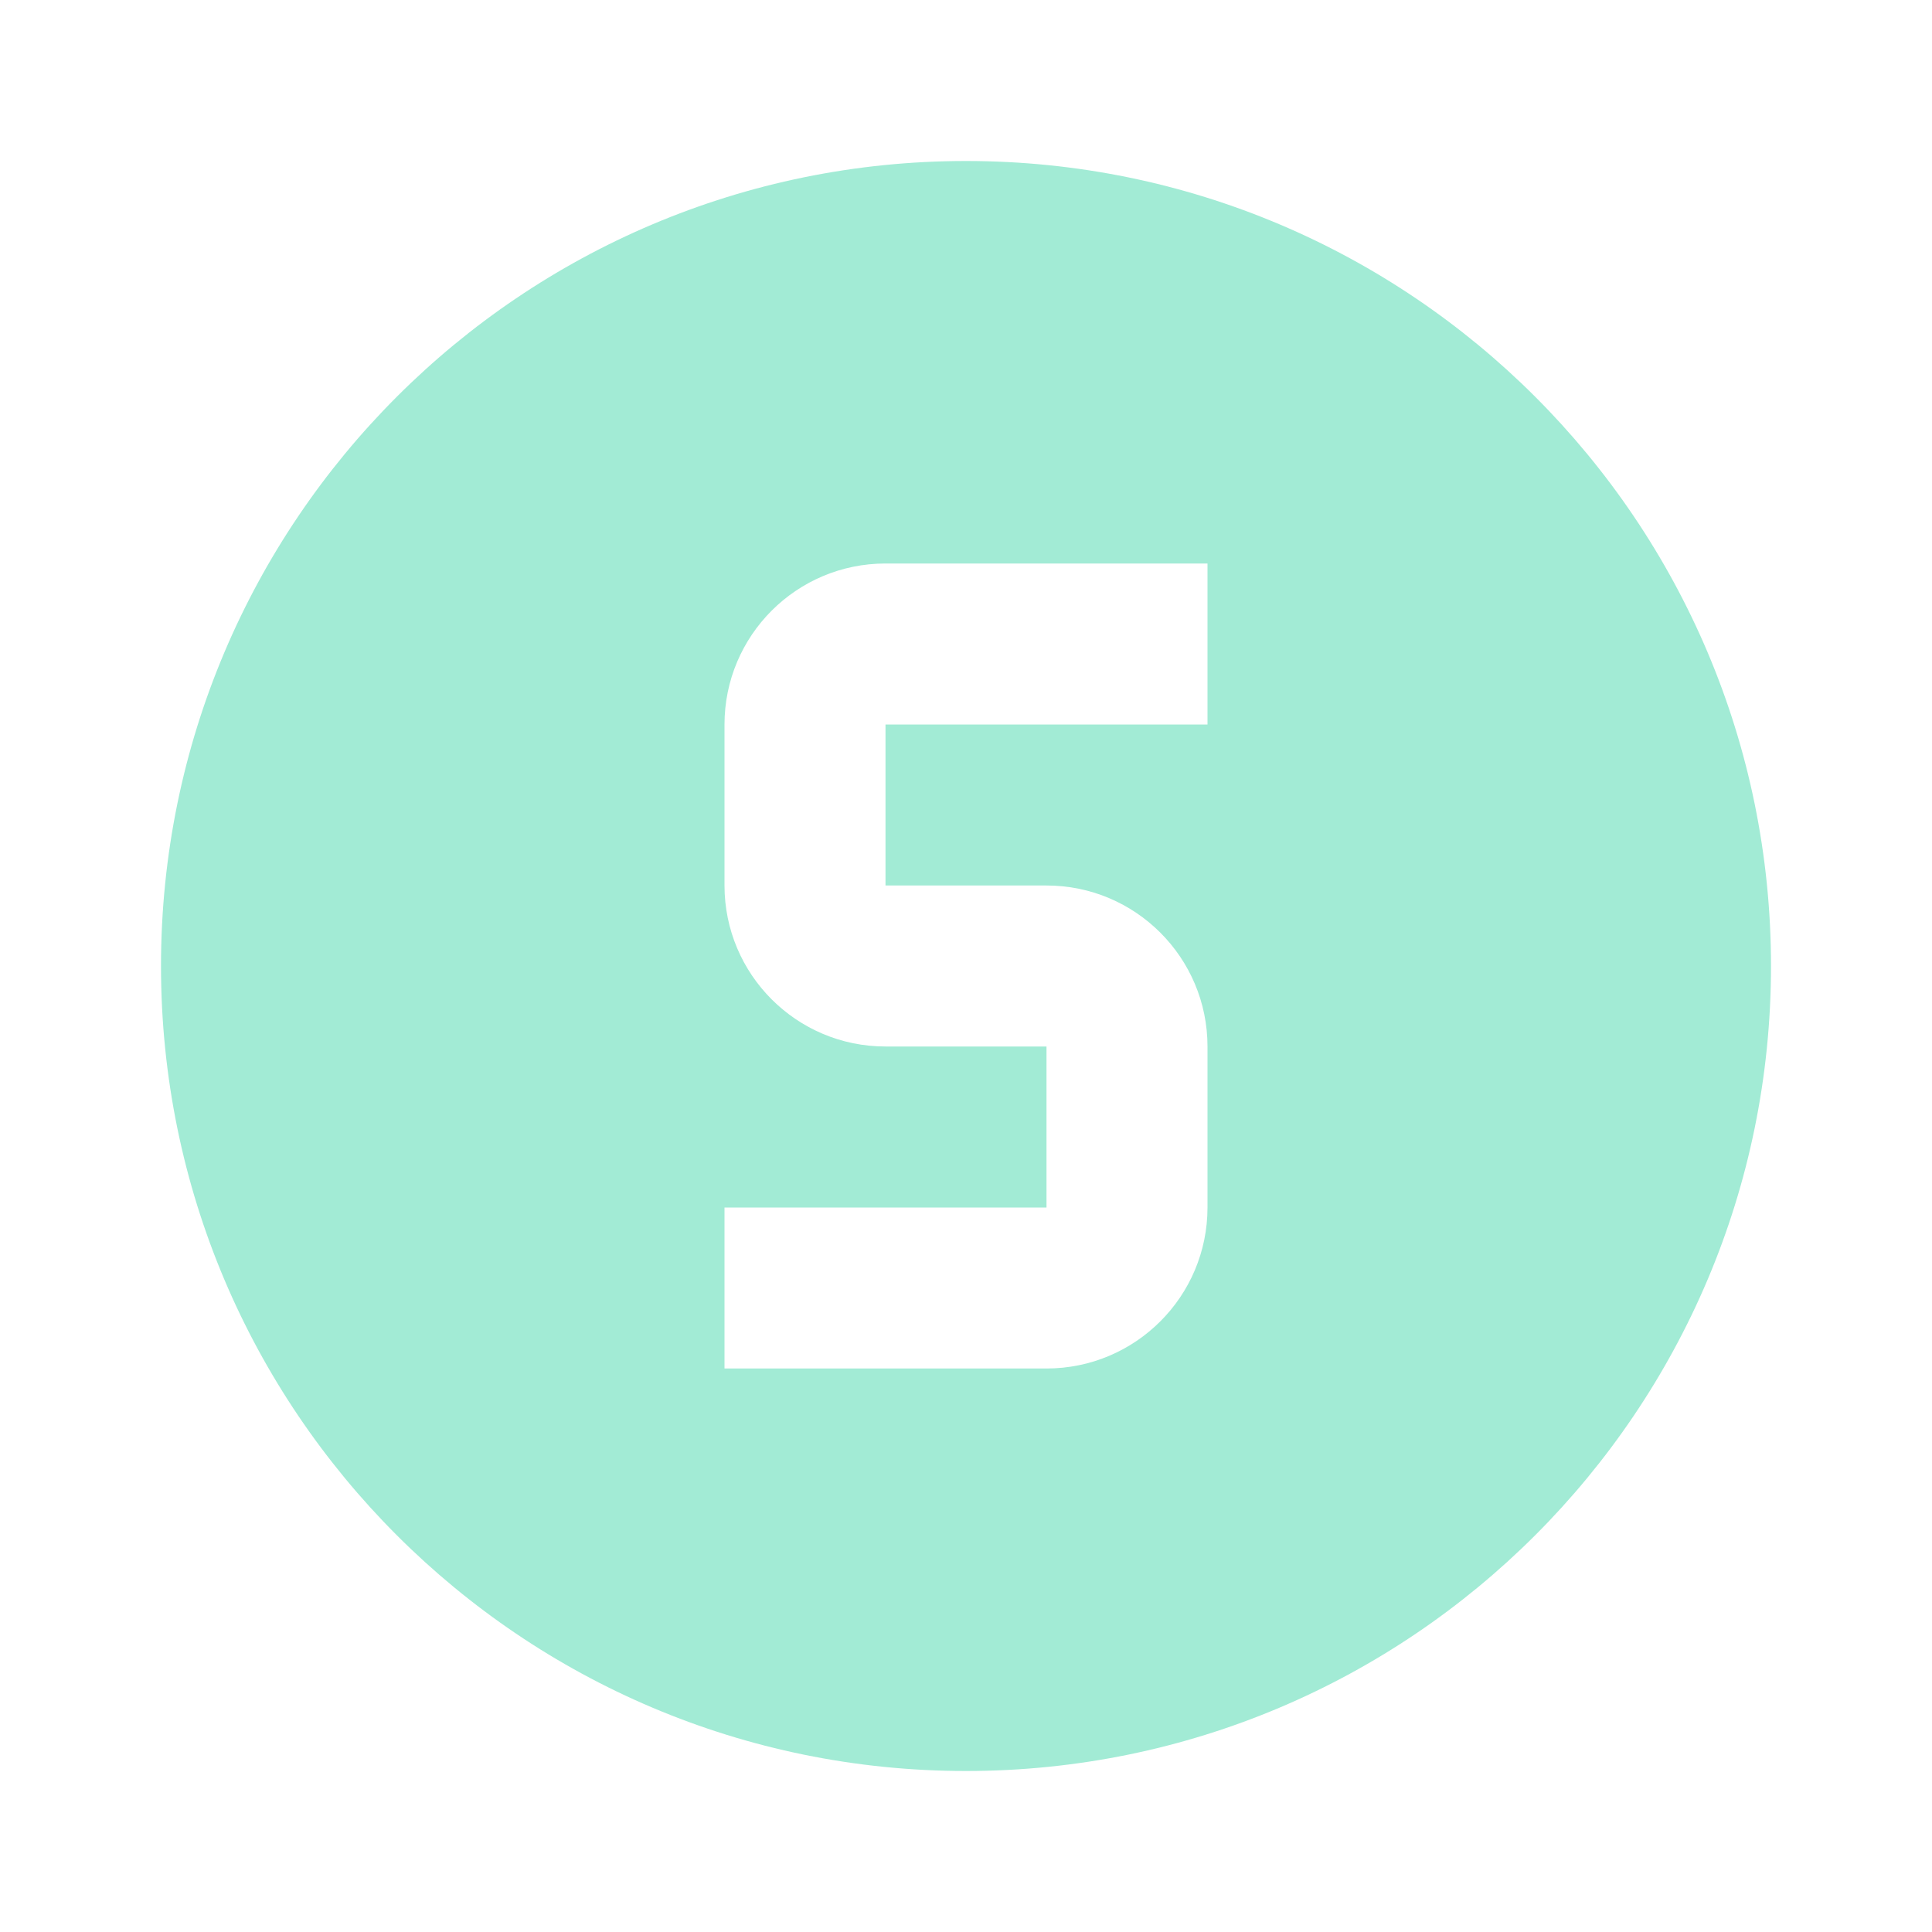
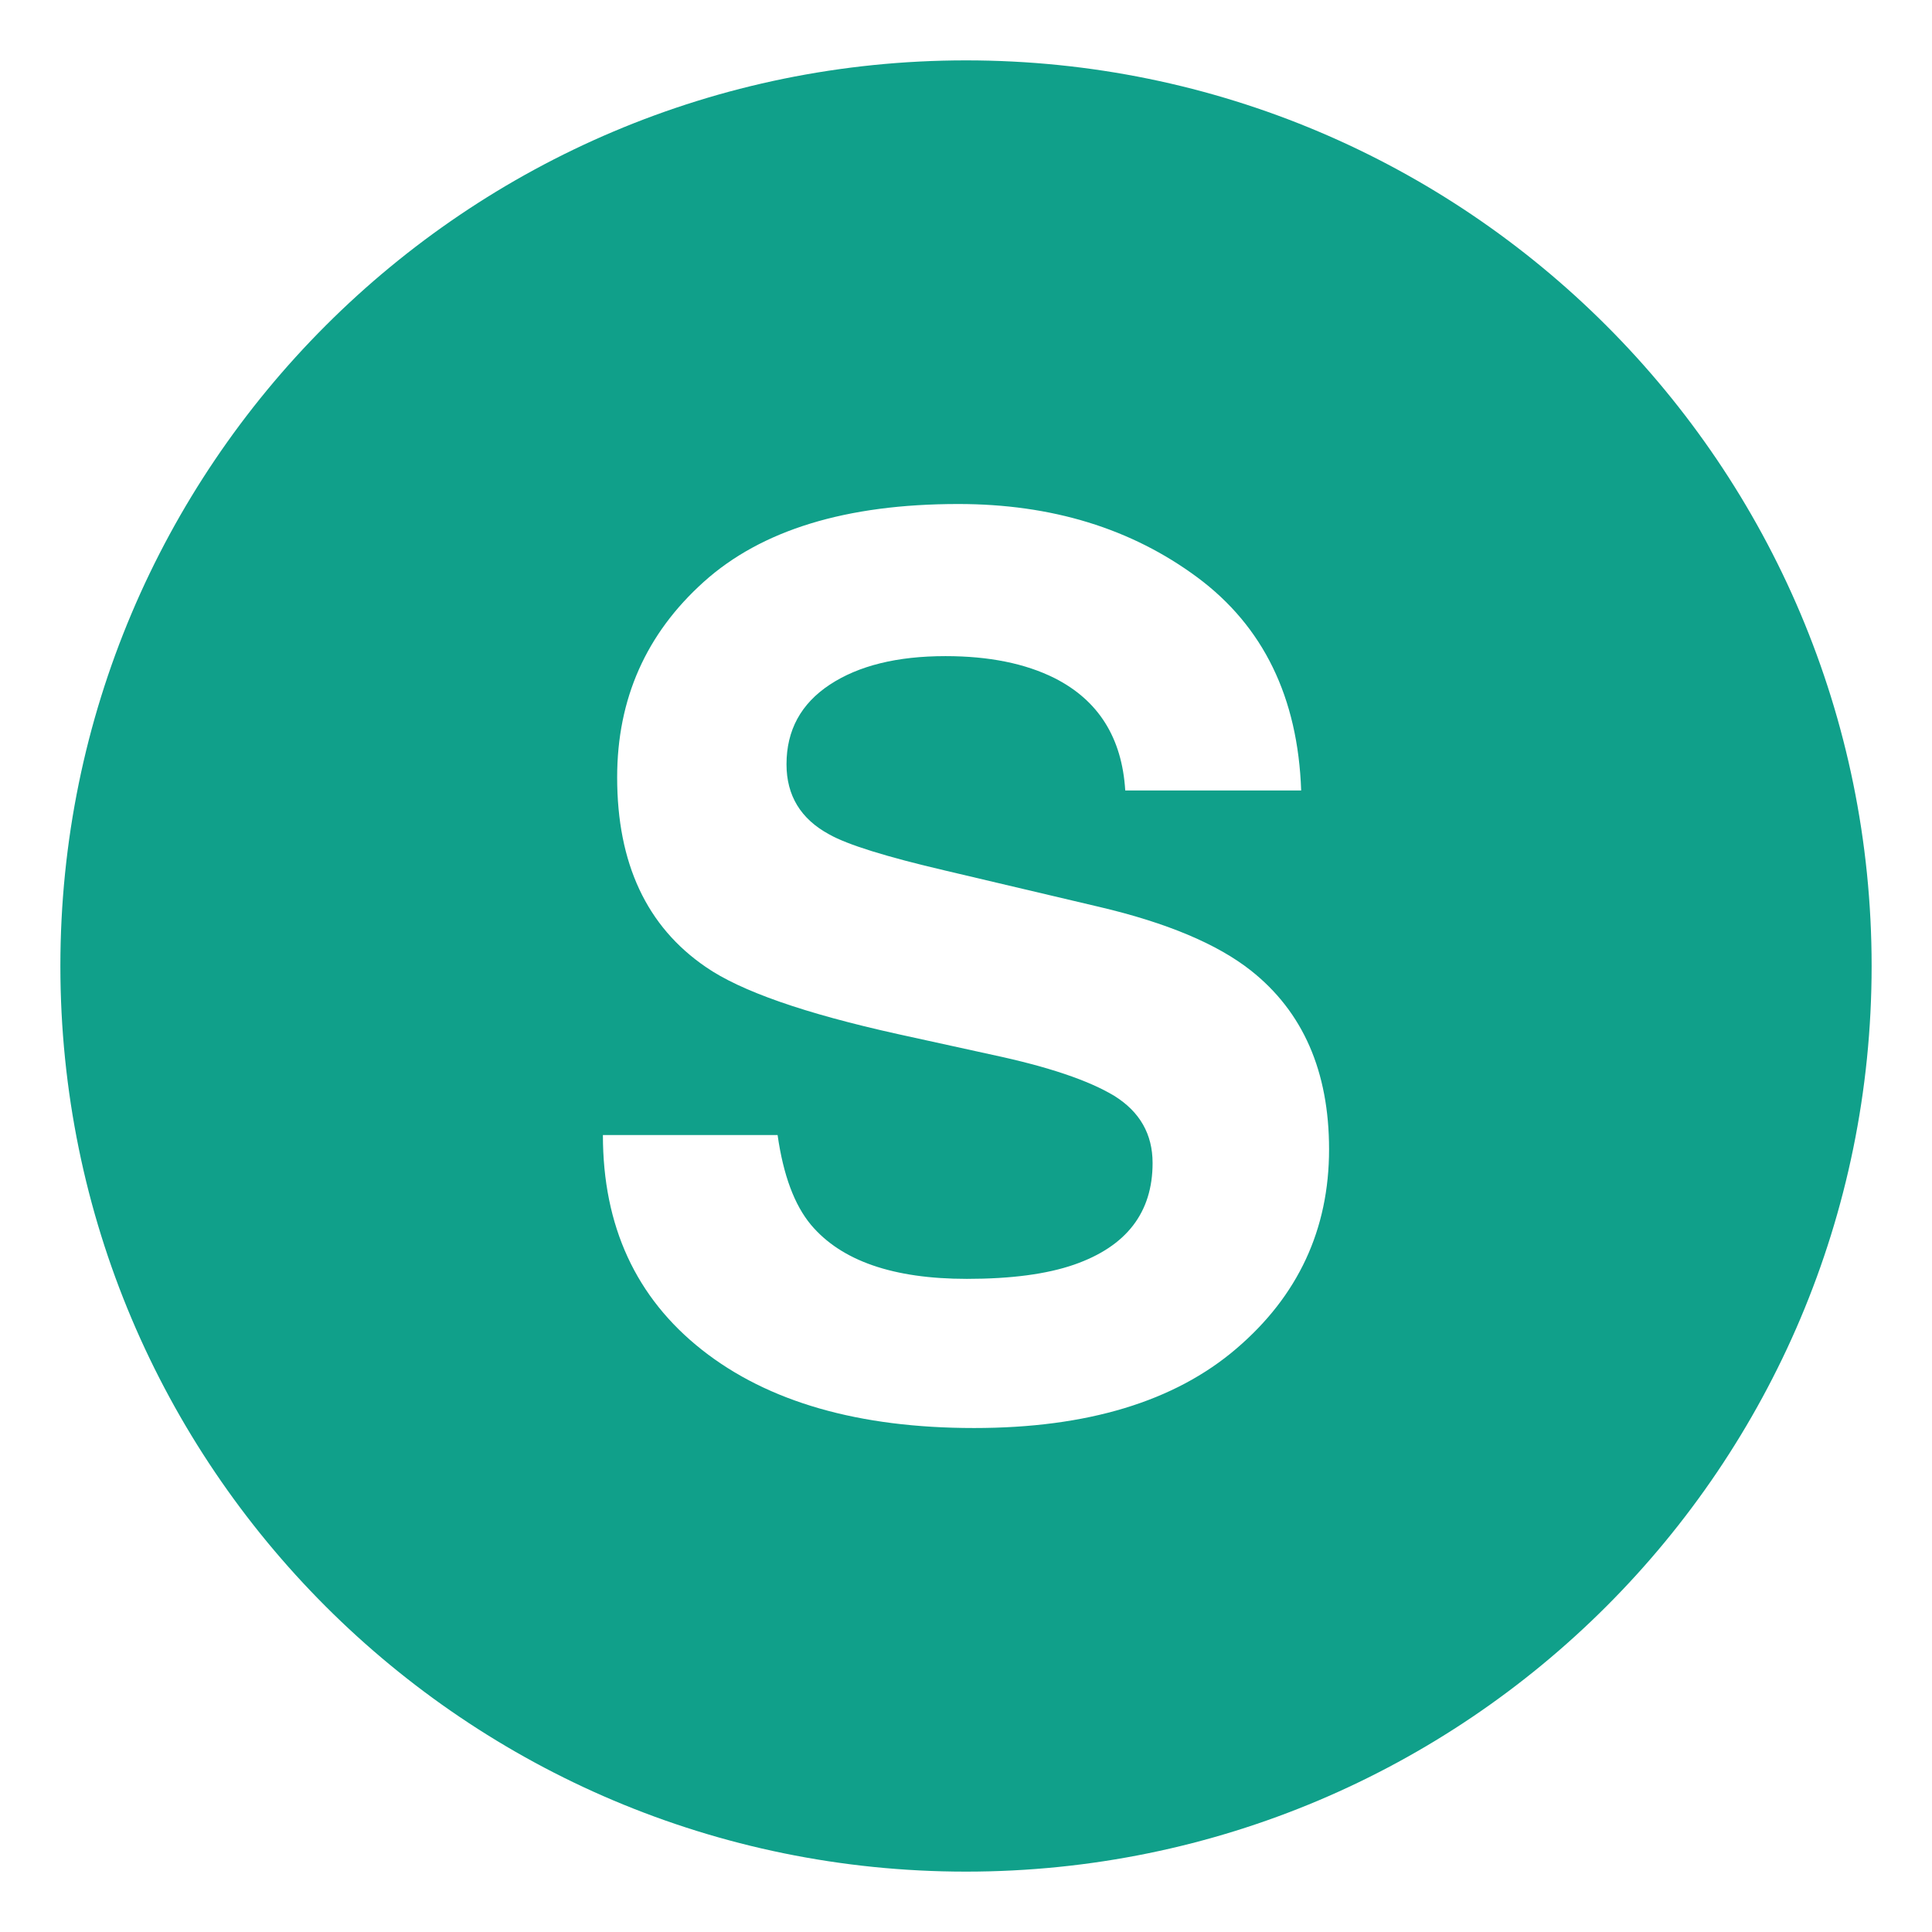
- <svg xmlns="http://www.w3.org/2000/svg" width="1em" height="1em" viewBox="0 0 24 24">
-   <path fill="#a2ebd5" d="M11 7a2 2 0 0 0-2 2v2a2 2 0 0 0 2 2h2v2H9v2h4a2 2 0 0 0 2-2v-2a2 2 0 0 0-2-2h-2V9h4V7h-4m1-5a10 10 0 0 1 10 10a10 10 0 0 1-10 10A10 10 0 0 1 2 12A10 10 0 0 1 12 2Z" />
+ <svg xmlns="http://www.w3.org/2000/svg" width="1em" height="1em" viewBox="0 0 64 64">
+   <path fill="#10a08a" d="M32 2C15.432 2 2 15.431 2 32c0 16.569 13.432 30 30 30s30-13.432 30-30C62 15.431 48.568 2 32 2m8.953 42.678c-2.049 1.752-4.943 2.627-8.684 2.627c-3.82 0-6.826-.863-9.014-2.588c-2.189-1.727-3.283-4.098-3.283-7.117h5.787c.188 1.326.557 2.316 1.105 2.973c1.006 1.195 2.727 1.791 5.166 1.791c1.461 0 2.646-.156 3.557-.473c1.73-.604 2.594-1.725 2.594-3.365c0-.957-.424-1.699-1.27-2.225c-.848-.512-2.191-.965-4.029-1.357l-3.141-.689c-3.088-.684-5.209-1.424-6.363-2.224c-1.957-1.339-2.934-3.432-2.934-6.28c0-2.599.957-4.757 2.869-6.476c1.912-1.72 4.723-2.579 8.43-2.579c3.096 0 5.734.81 7.922 2.431c2.184 1.621 3.33 3.974 3.438 7.058h-5.828c-.107-1.745-.887-2.985-2.34-3.721c-.969-.485-2.174-.729-3.613-.729c-1.602 0-2.879.315-3.834.945s-1.434 1.509-1.434 2.638c0 1.037.471 1.811 1.414 2.322c.604.342 1.889.742 3.855 1.201l5.092 1.201c2.23.524 3.904 1.227 5.018 2.105c1.729 1.365 2.594 3.341 2.594 5.925c0 2.651-1.023 4.854-3.074 6.606" />
</svg>
